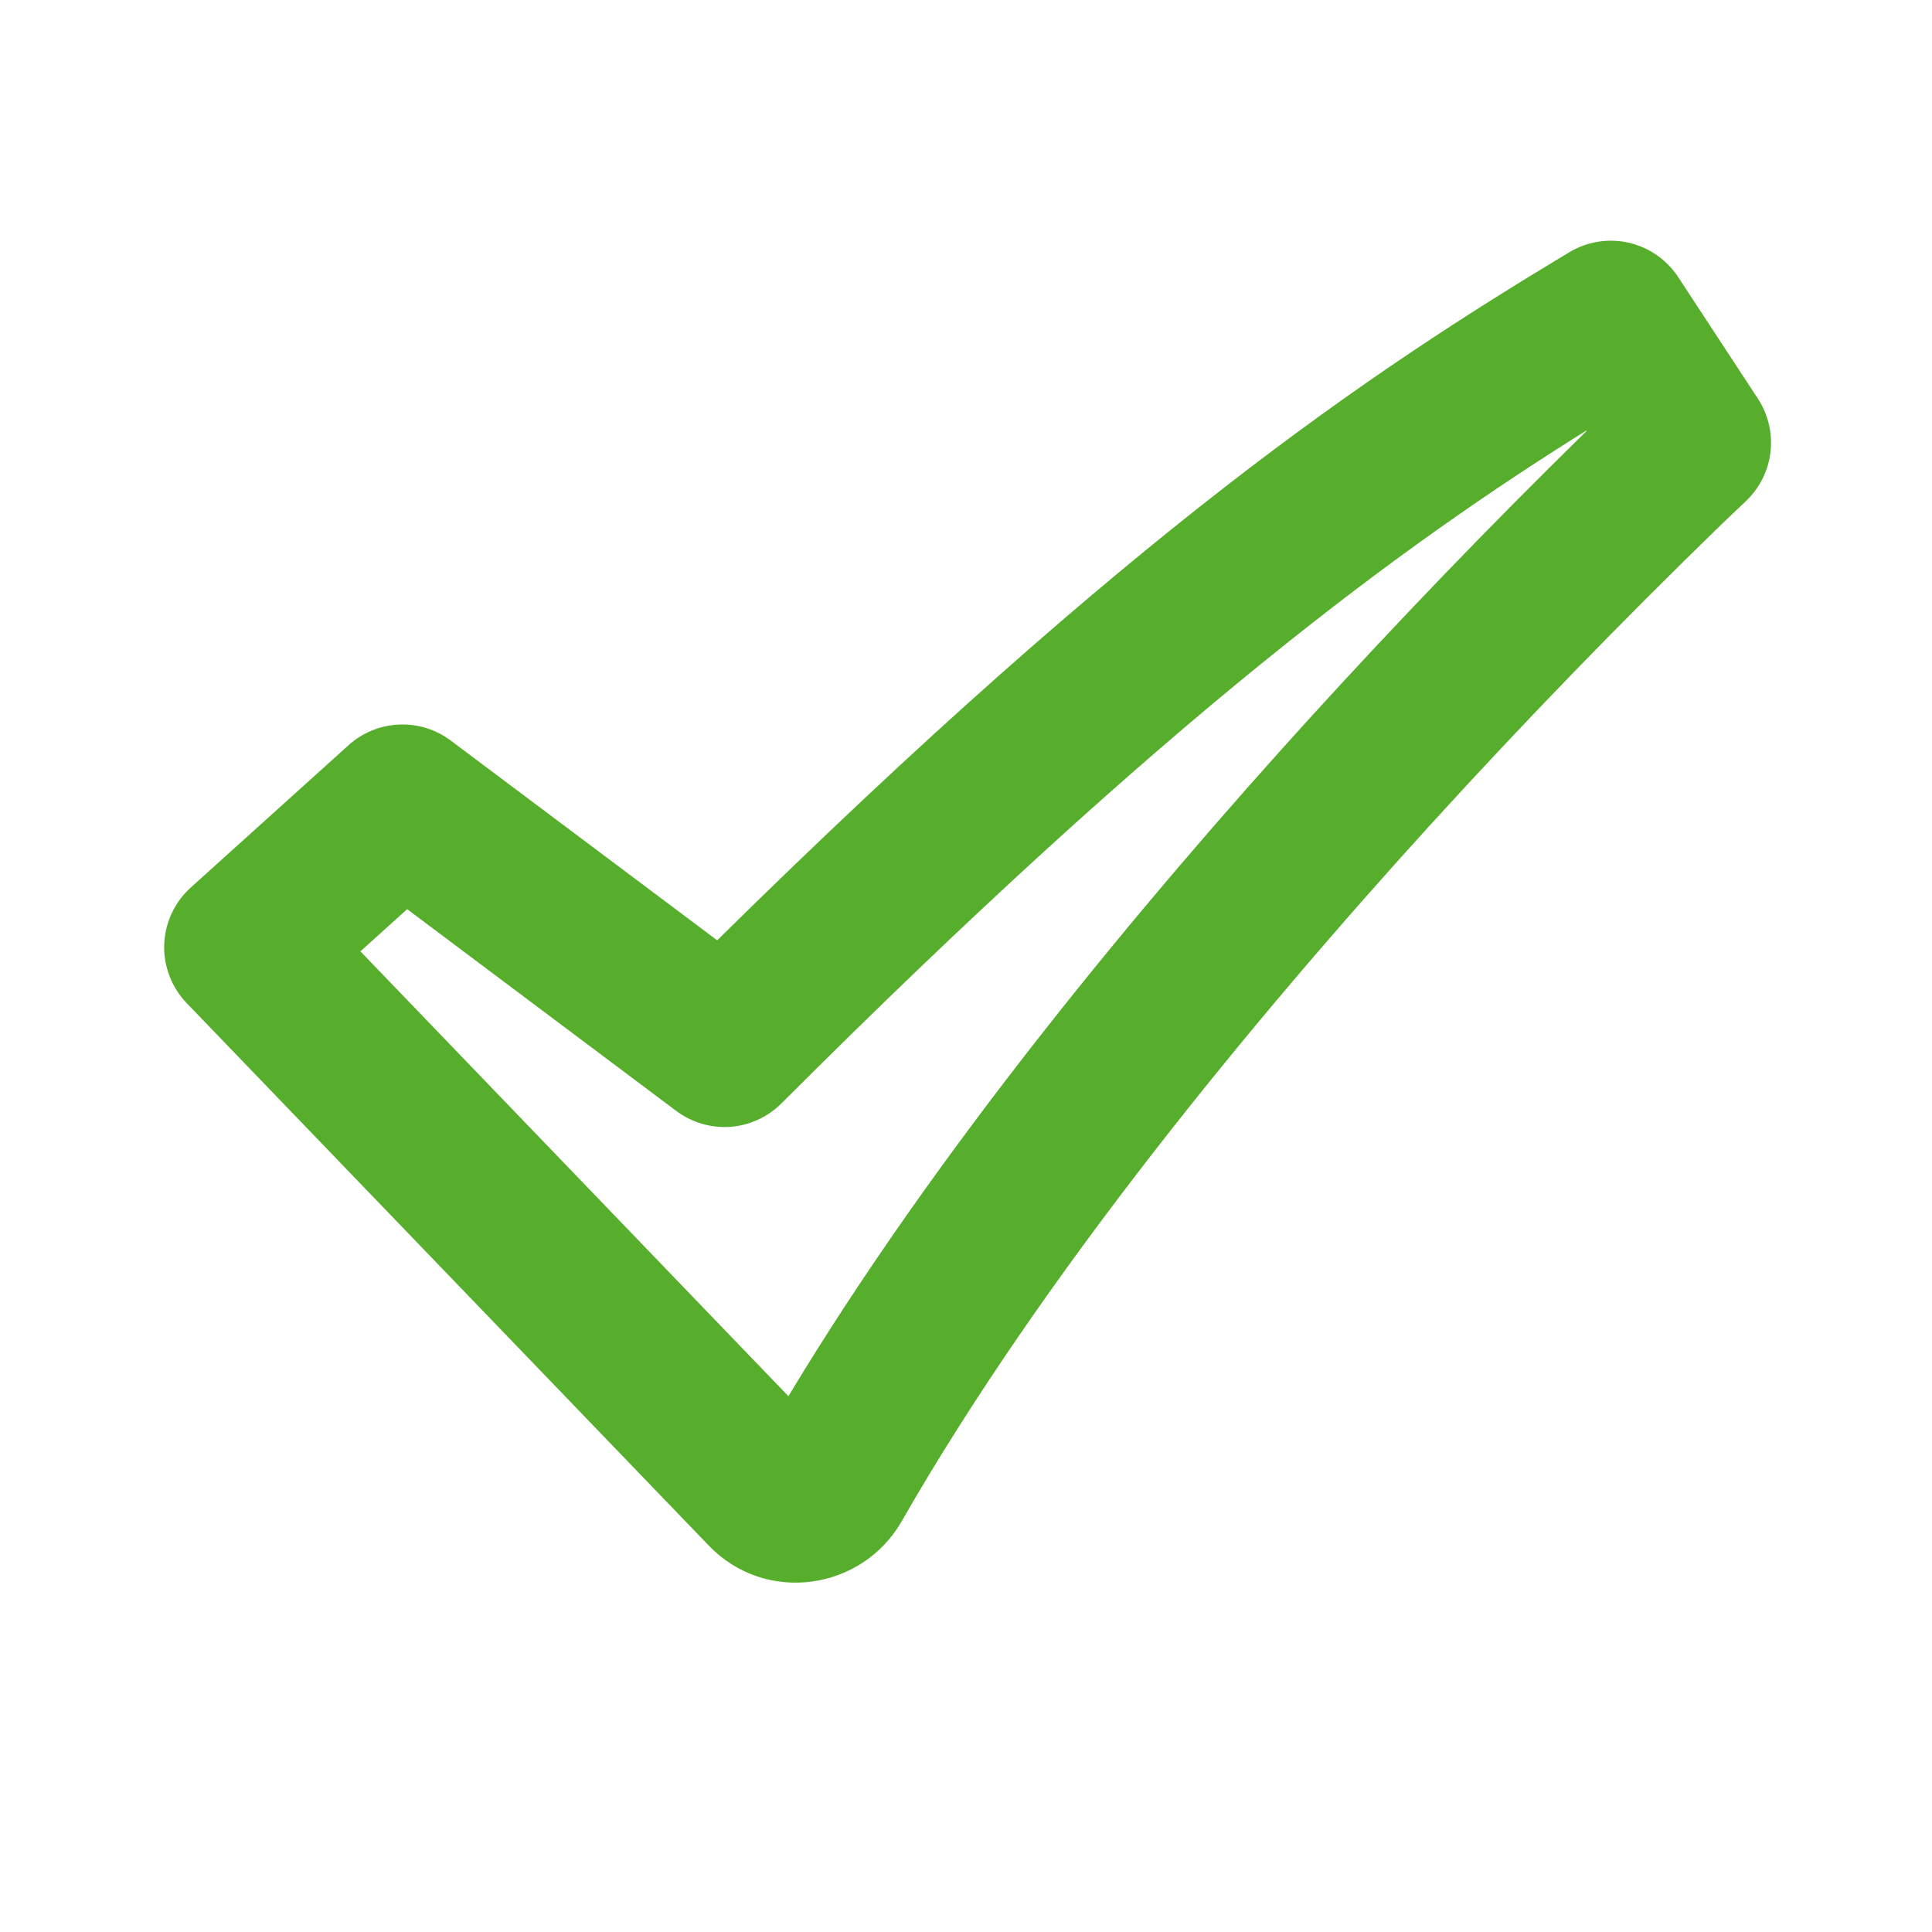
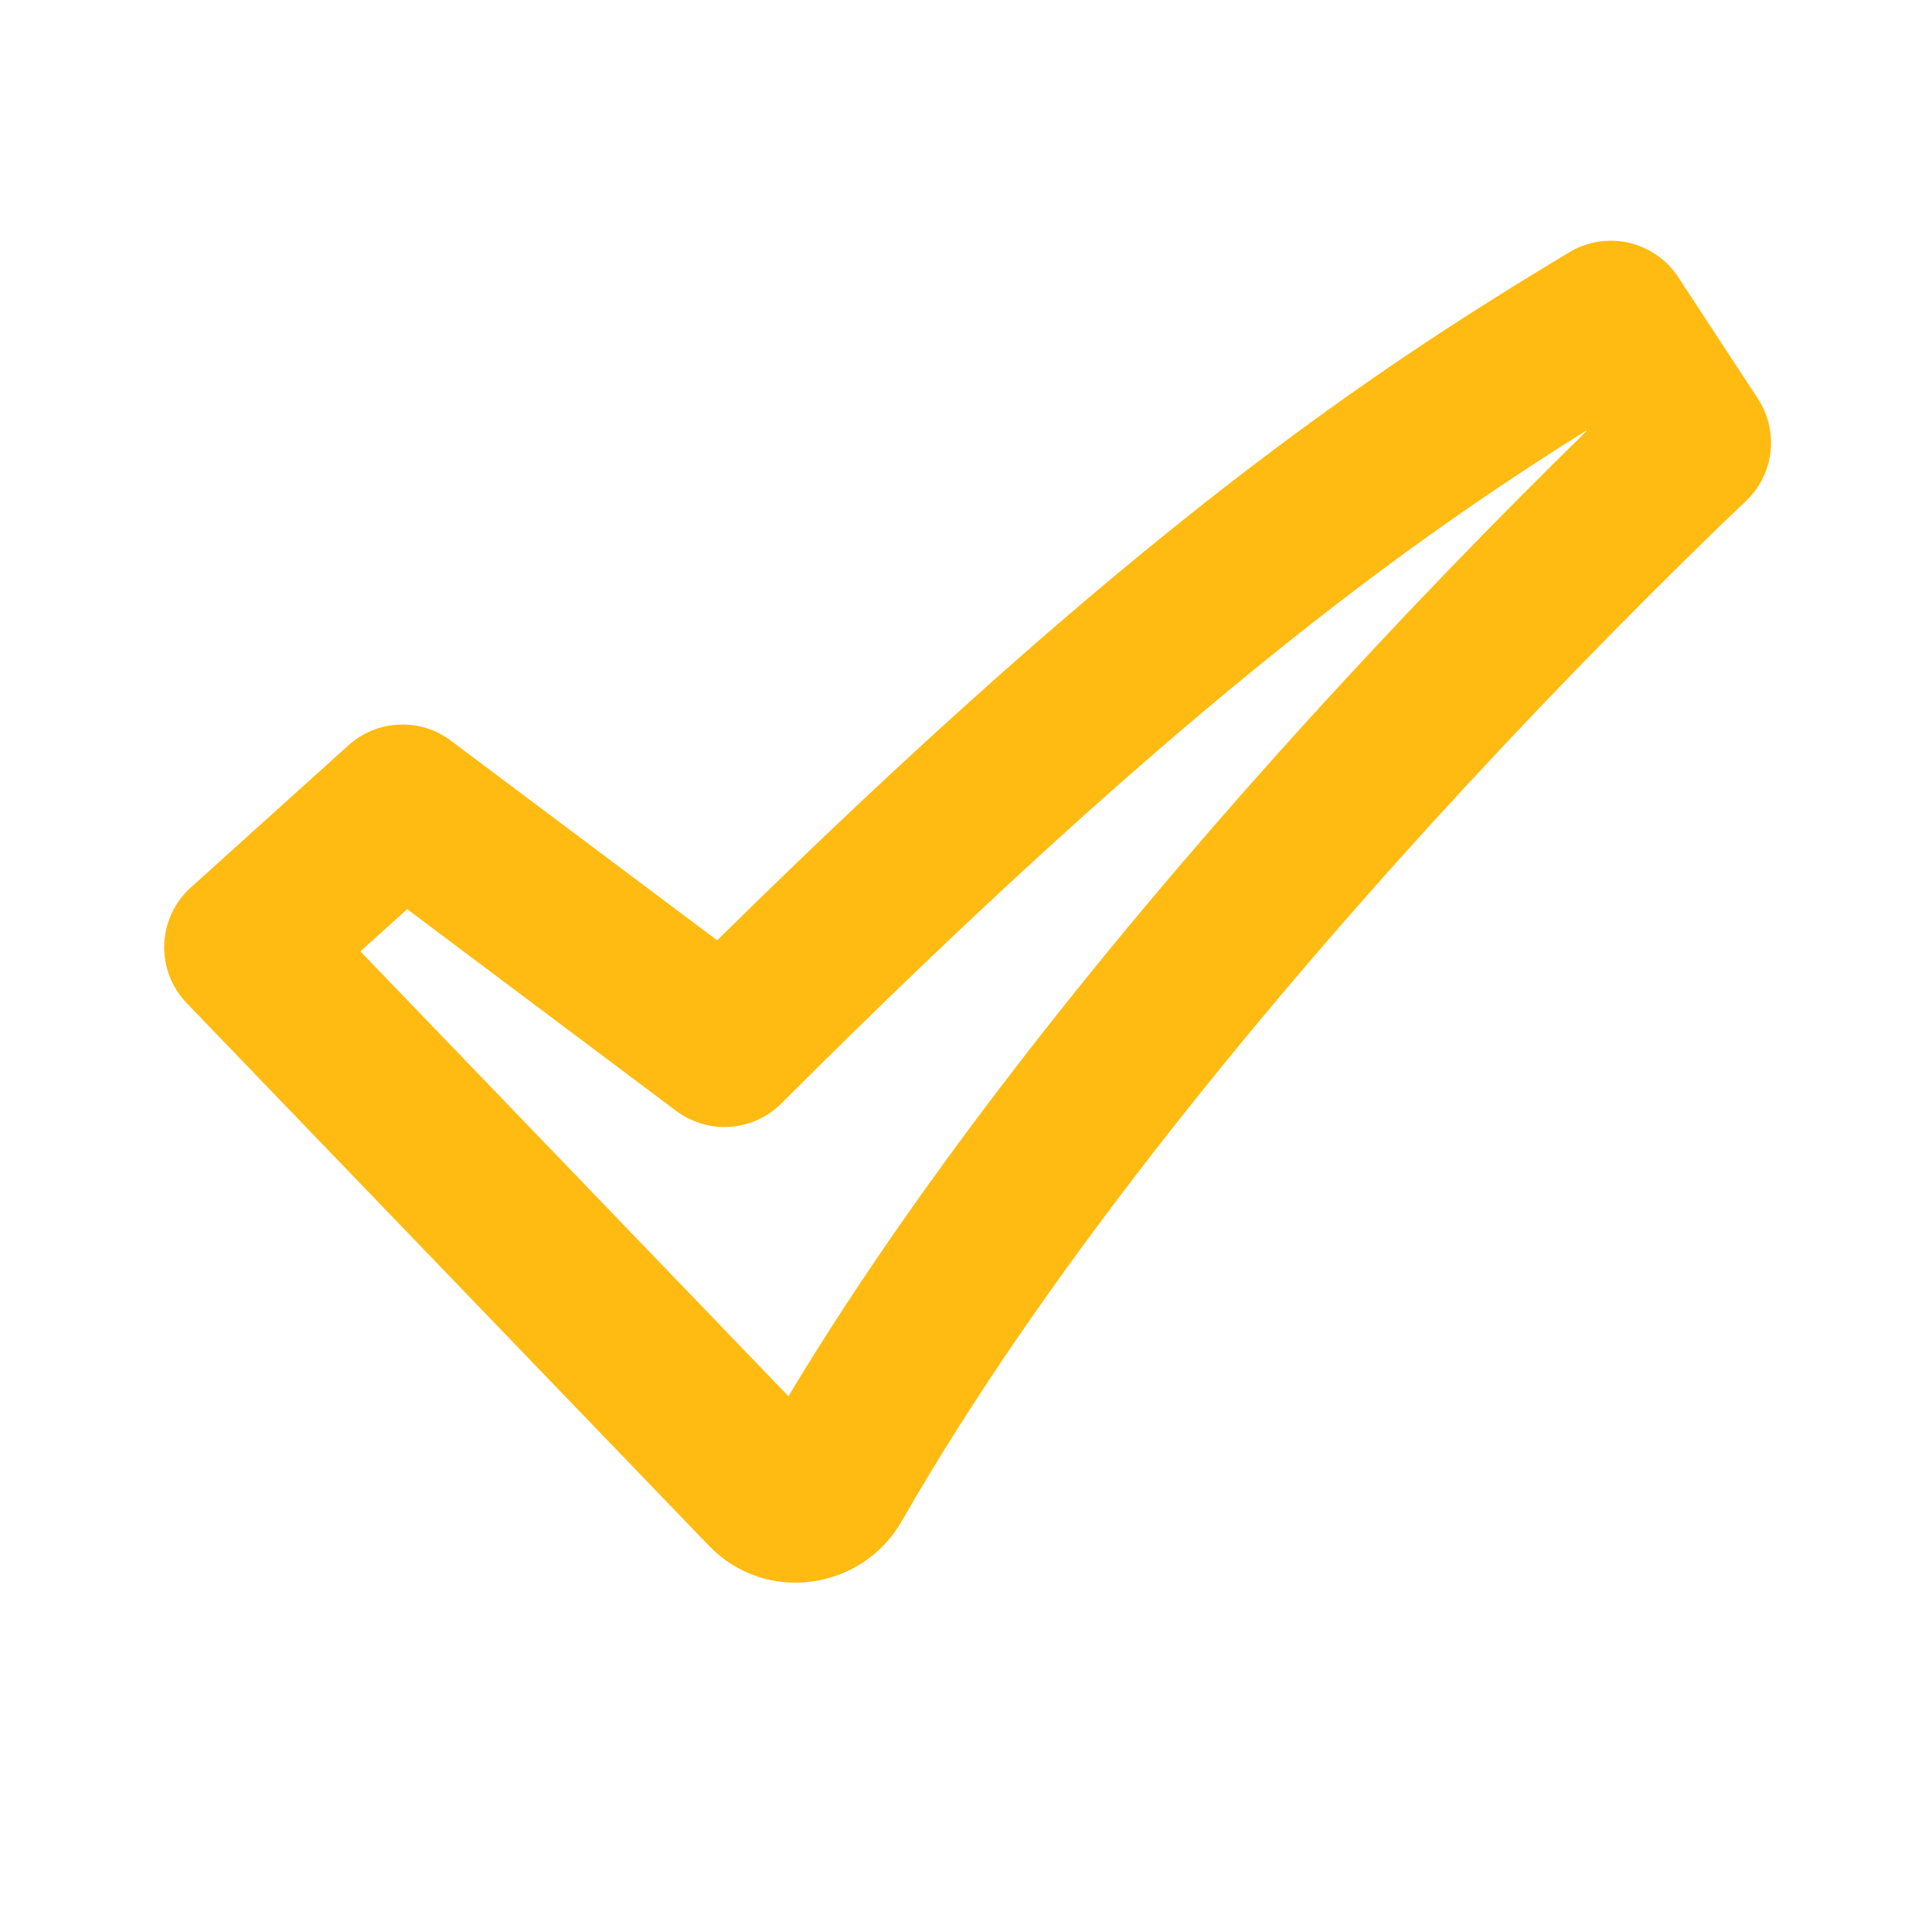
<svg xmlns="http://www.w3.org/2000/svg" width="22" height="22" viewBox="0 0 24 24" fill="none">
-   <path fill-rule="evenodd" clip-rule="evenodd" d="M19.495 3.133C19.717 3 19.981 2.958 20.233 3.015C20.485 3.073 20.705 3.226 20.847 3.442L21.837 4.952C21.966 5.149 22.021 5.386 21.993 5.62C21.965 5.854 21.854 6.07 21.682 6.231L21.679 6.235L21.665 6.248L21.608 6.301L21.383 6.516C20.138 7.724 18.931 8.97 17.763 10.252C15.566 12.668 12.957 15.83 11.201 18.898C10.711 19.754 9.514 19.938 8.804 19.199L2.319 12.461C2.226 12.364 2.153 12.25 2.106 12.125C2.058 12 2.035 11.866 2.04 11.732C2.045 11.598 2.077 11.467 2.133 11.345C2.19 11.224 2.27 11.115 2.37 11.025L4.33 9.257C4.502 9.102 4.723 9.011 4.955 9.001C5.186 8.99 5.415 9.061 5.6 9.2L8.909 11.681C14.078 6.584 17.009 4.628 19.495 3.133ZM19.705 5.349C17.415 6.781 14.557 8.858 9.707 13.707C9.537 13.877 9.311 13.98 9.071 13.998C8.831 14.015 8.593 13.944 8.4 13.8L5.058 11.294L4.477 11.818L9.794 17.344C11.64 14.274 14.181 11.218 16.284 8.906C17.391 7.69 18.534 6.505 19.709 5.354L19.705 5.349Z" fill="#57AD2C" />
+   <path fill-rule="evenodd" clip-rule="evenodd" d="M19.495 3.133C19.717 3 19.981 2.958 20.233 3.015C20.485 3.073 20.705 3.226 20.847 3.442L21.837 4.952C21.966 5.149 22.021 5.386 21.993 5.62C21.965 5.854 21.854 6.07 21.682 6.231L21.679 6.235L21.665 6.248L21.608 6.301L21.383 6.516C20.138 7.724 18.931 8.97 17.763 10.252C15.566 12.668 12.957 15.83 11.201 18.898C10.711 19.754 9.514 19.938 8.804 19.199L2.319 12.461C2.226 12.364 2.153 12.25 2.106 12.125C2.058 12 2.035 11.866 2.04 11.732C2.045 11.598 2.077 11.467 2.133 11.345C2.19 11.224 2.27 11.115 2.37 11.025L4.33 9.257C4.502 9.102 4.723 9.011 4.955 9.001C5.186 8.99 5.415 9.061 5.6 9.2L8.909 11.681C14.078 6.584 17.009 4.628 19.495 3.133ZM19.705 5.349C17.415 6.781 14.557 8.858 9.707 13.707C9.537 13.877 9.311 13.98 9.071 13.998C8.831 14.015 8.593 13.944 8.4 13.8L5.058 11.294L4.477 11.818L9.794 17.344C11.64 14.274 14.181 11.218 16.284 8.906C17.391 7.69 18.534 6.505 19.709 5.354L19.705 5.349Z" fill="#fb1" />
</svg>
